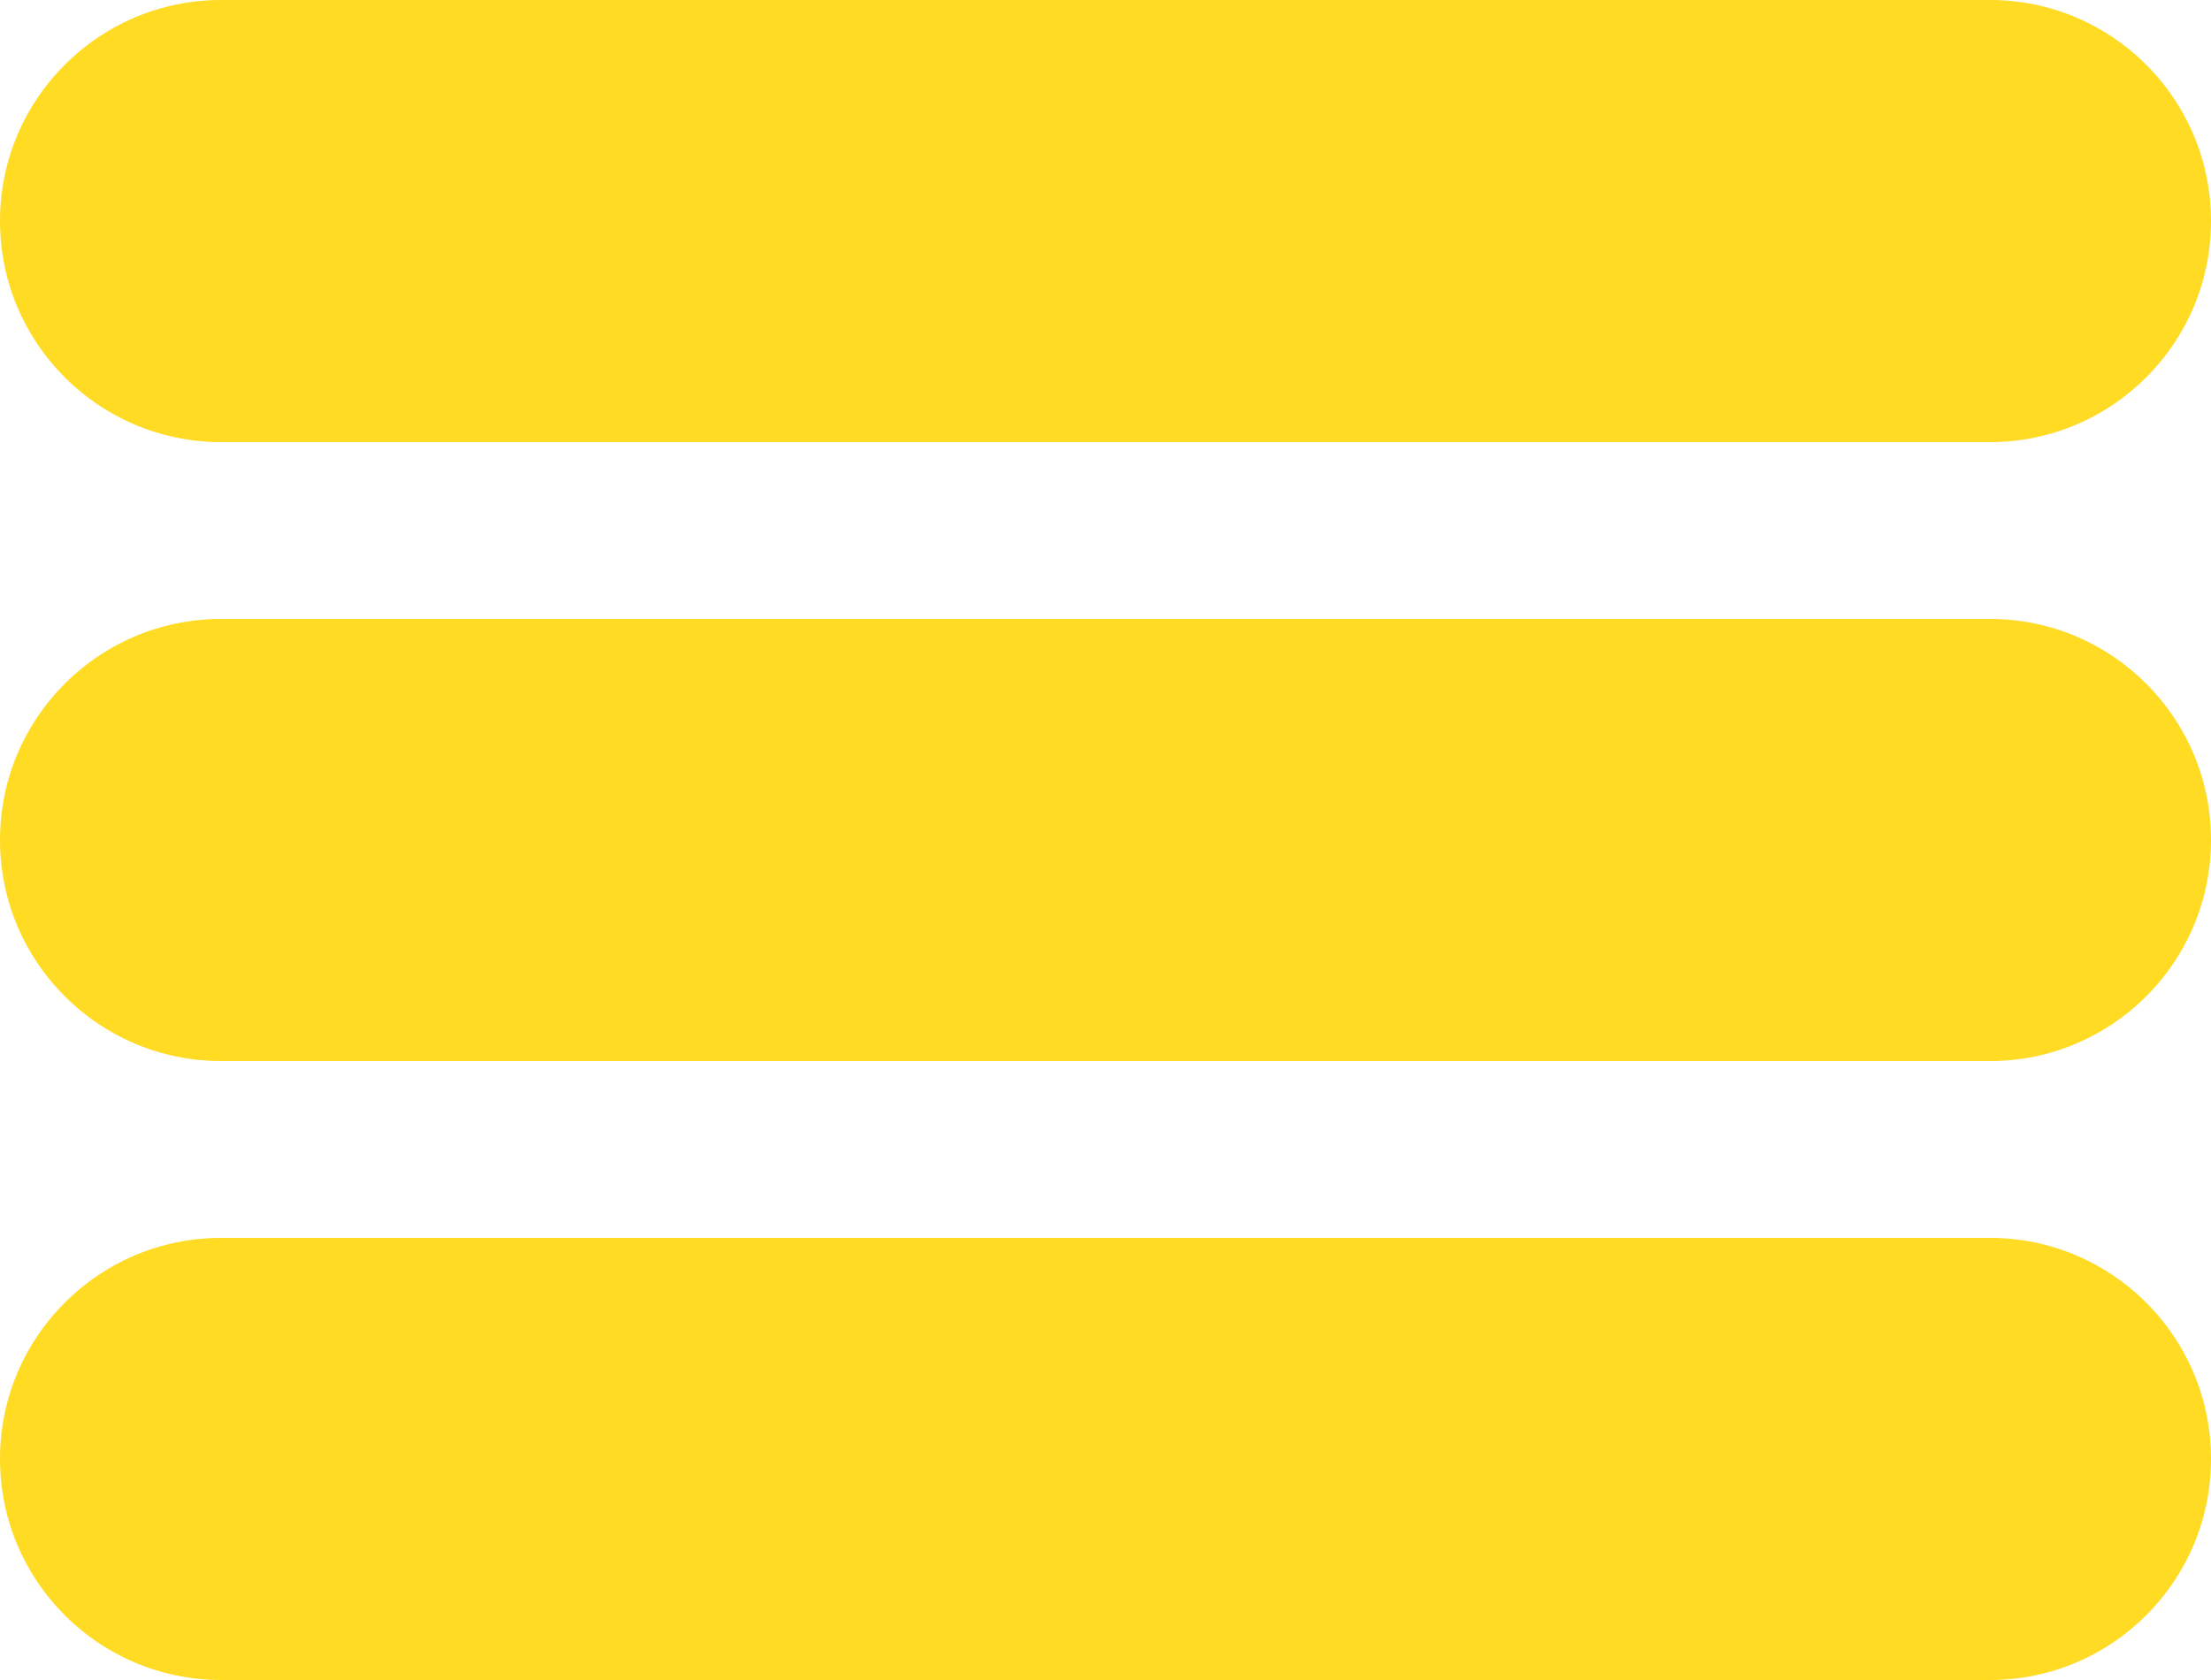
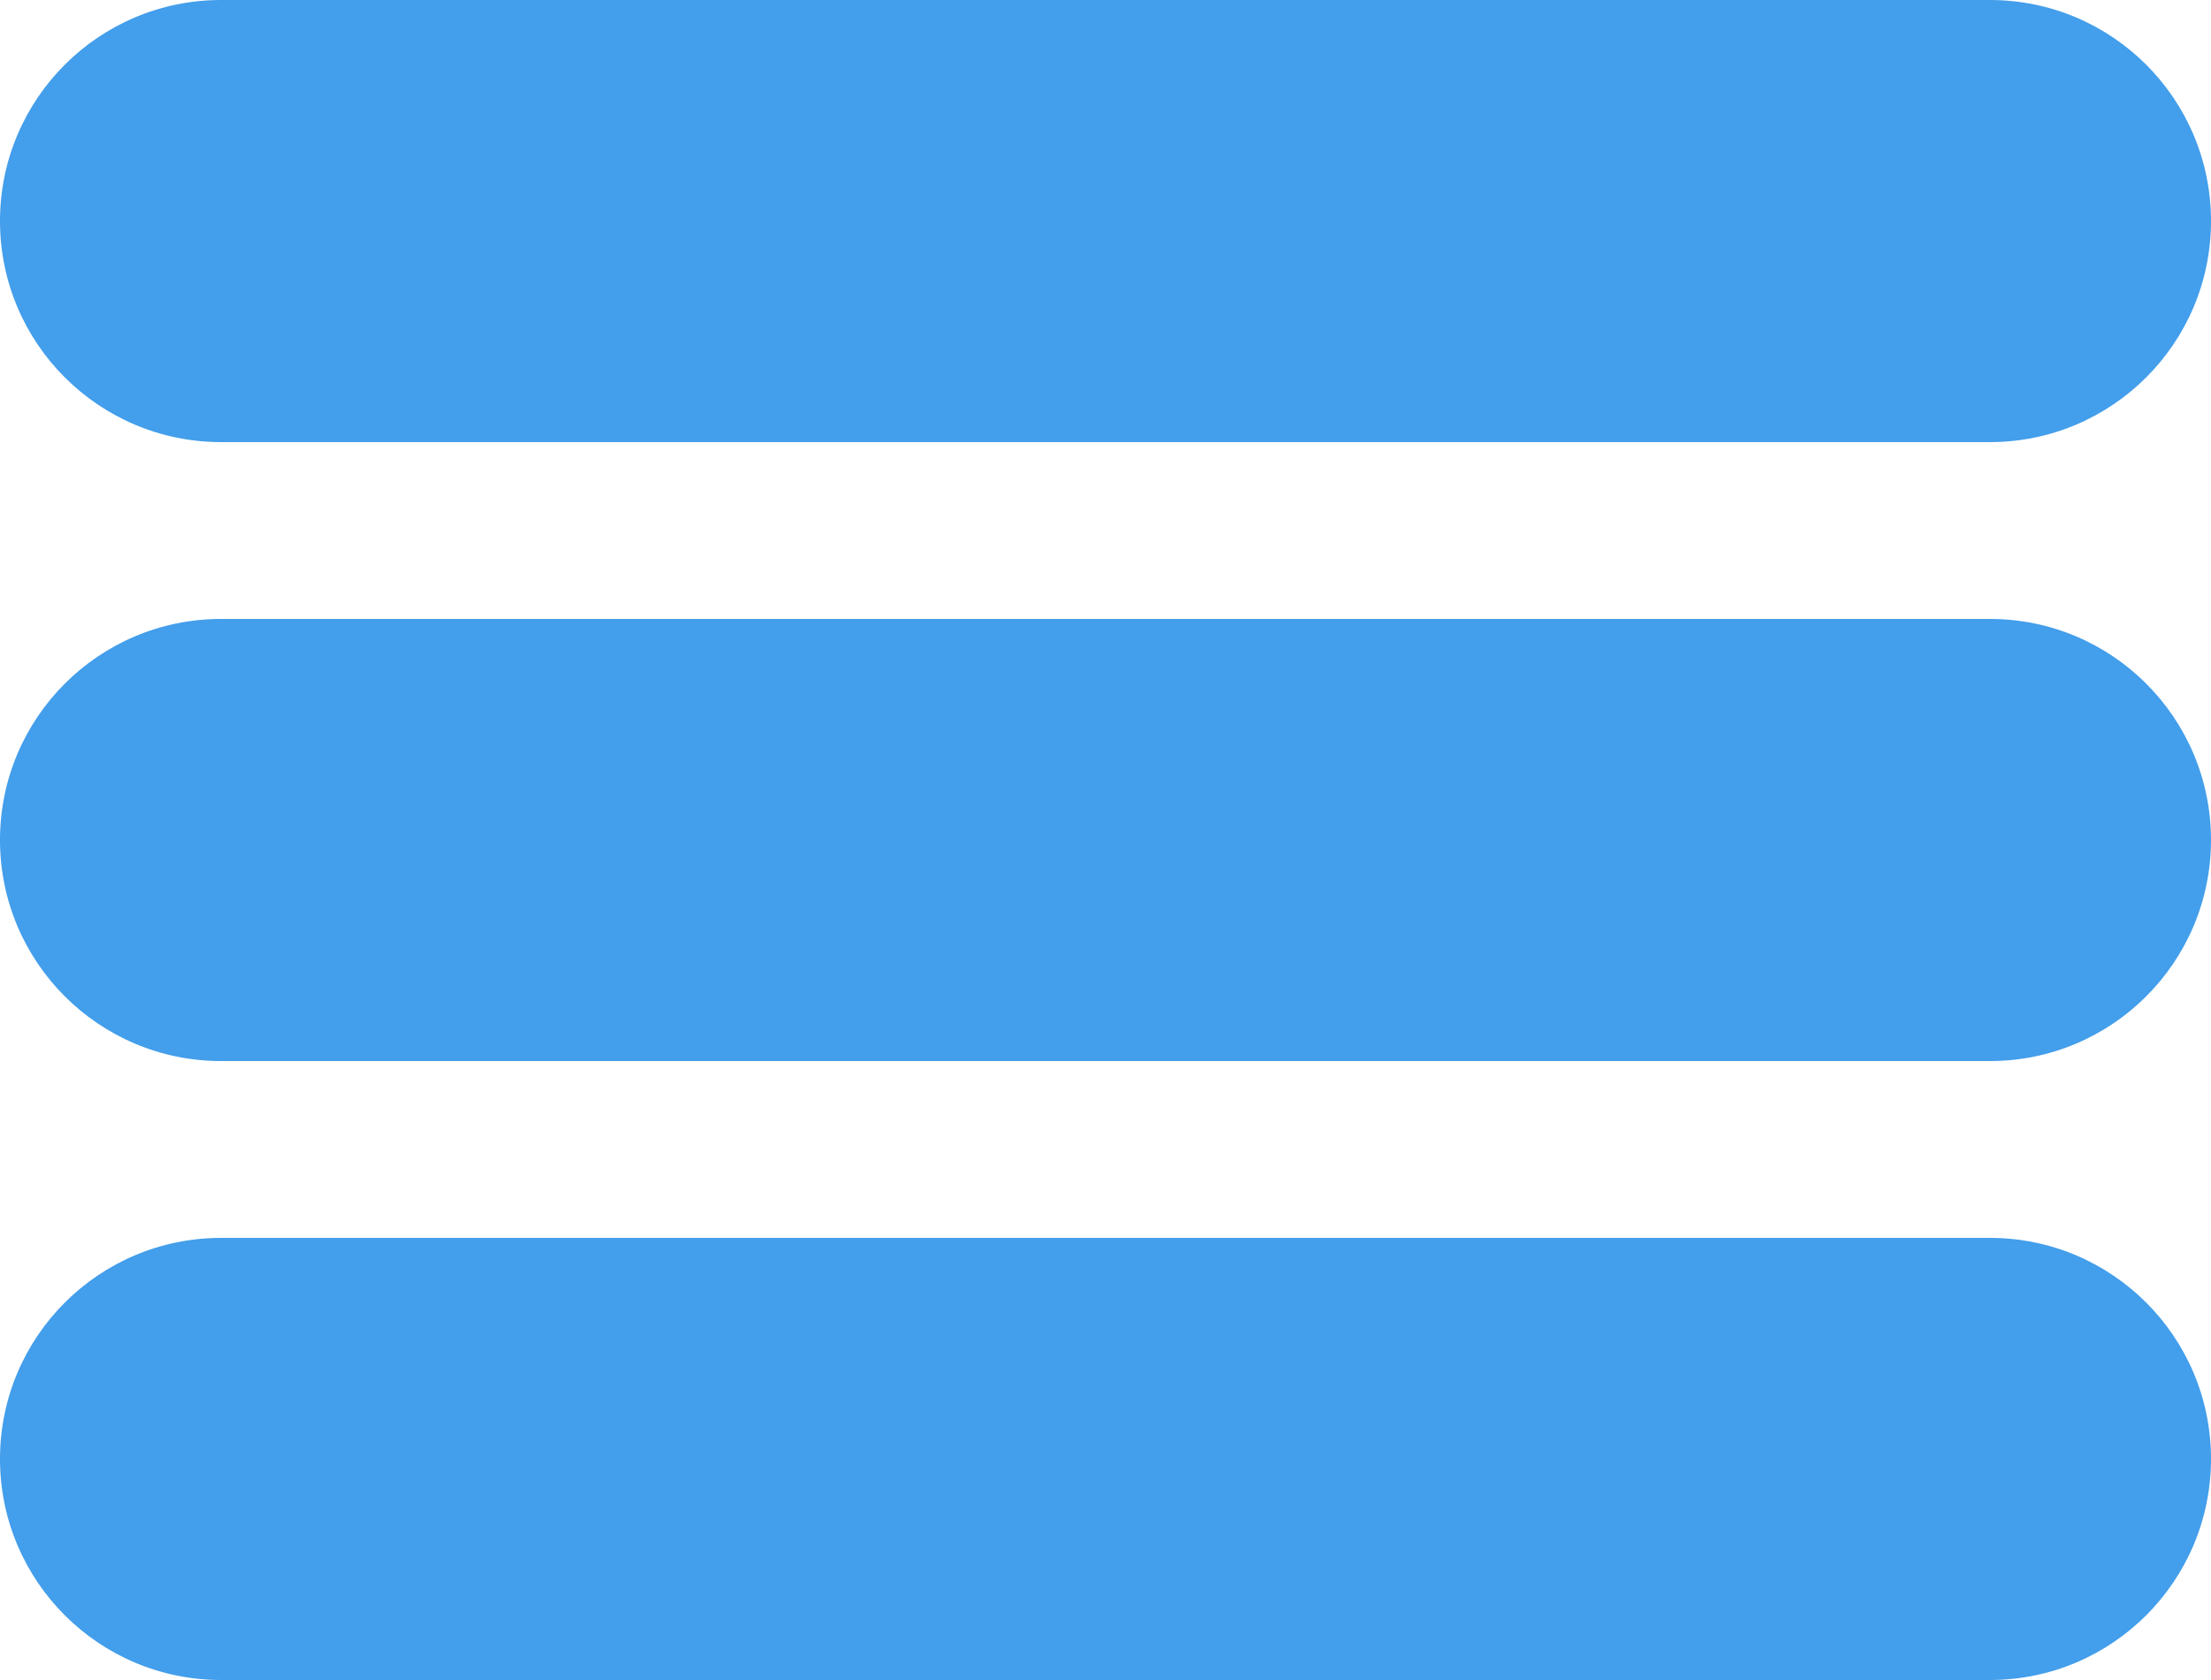
<svg xmlns="http://www.w3.org/2000/svg" width="25" height="19" viewBox="0 0 25 19" fill="none">
-   <rect width="25" height="5" rx="2.5" fill="#FFDB23" />
-   <rect y="7" width="25" height="5" rx="2.5" fill="#FFDB23" />
-   <rect y="14" width="25" height="5" rx="2.5" fill="#FFDB23" />
+   <rect width="25" height="5" rx="2.5" fill="#439eeb" />
+   <rect y="7" width="25" height="5" rx="2.5" fill="#439eeb" />
+   <rect y="14" width="25" height="5" rx="2.5" fill="#439eeb" />
</svg>
